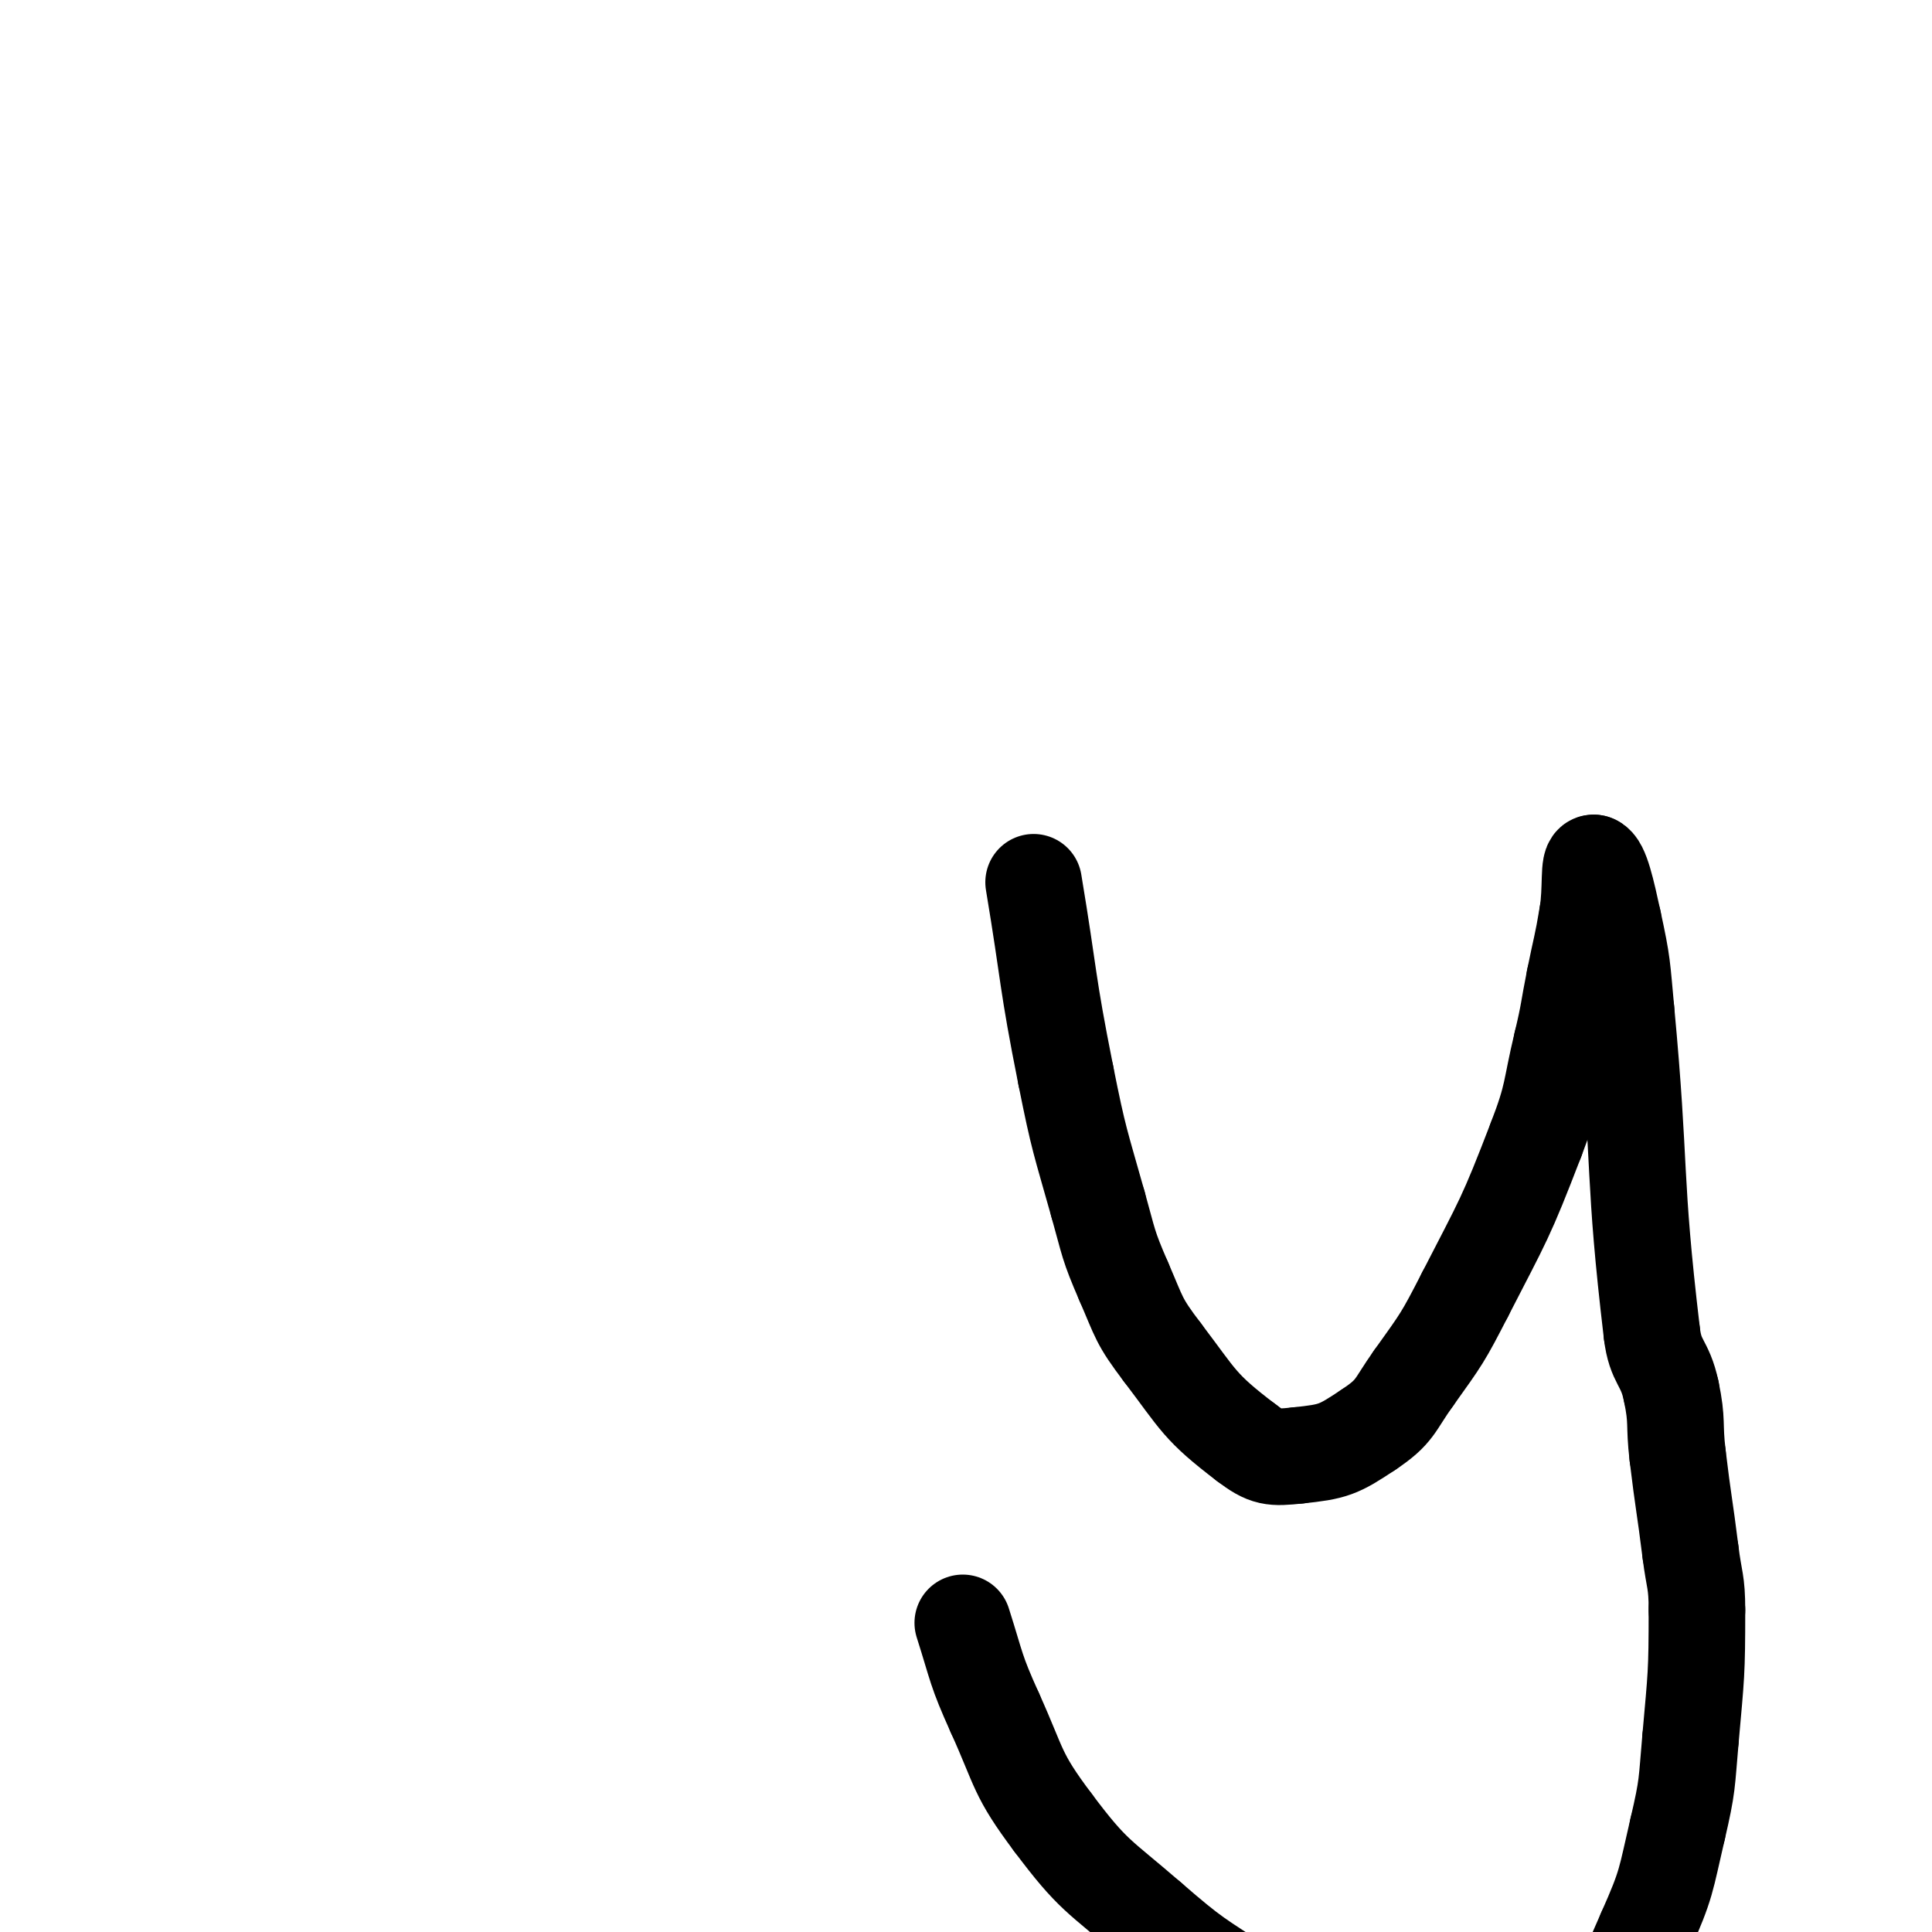
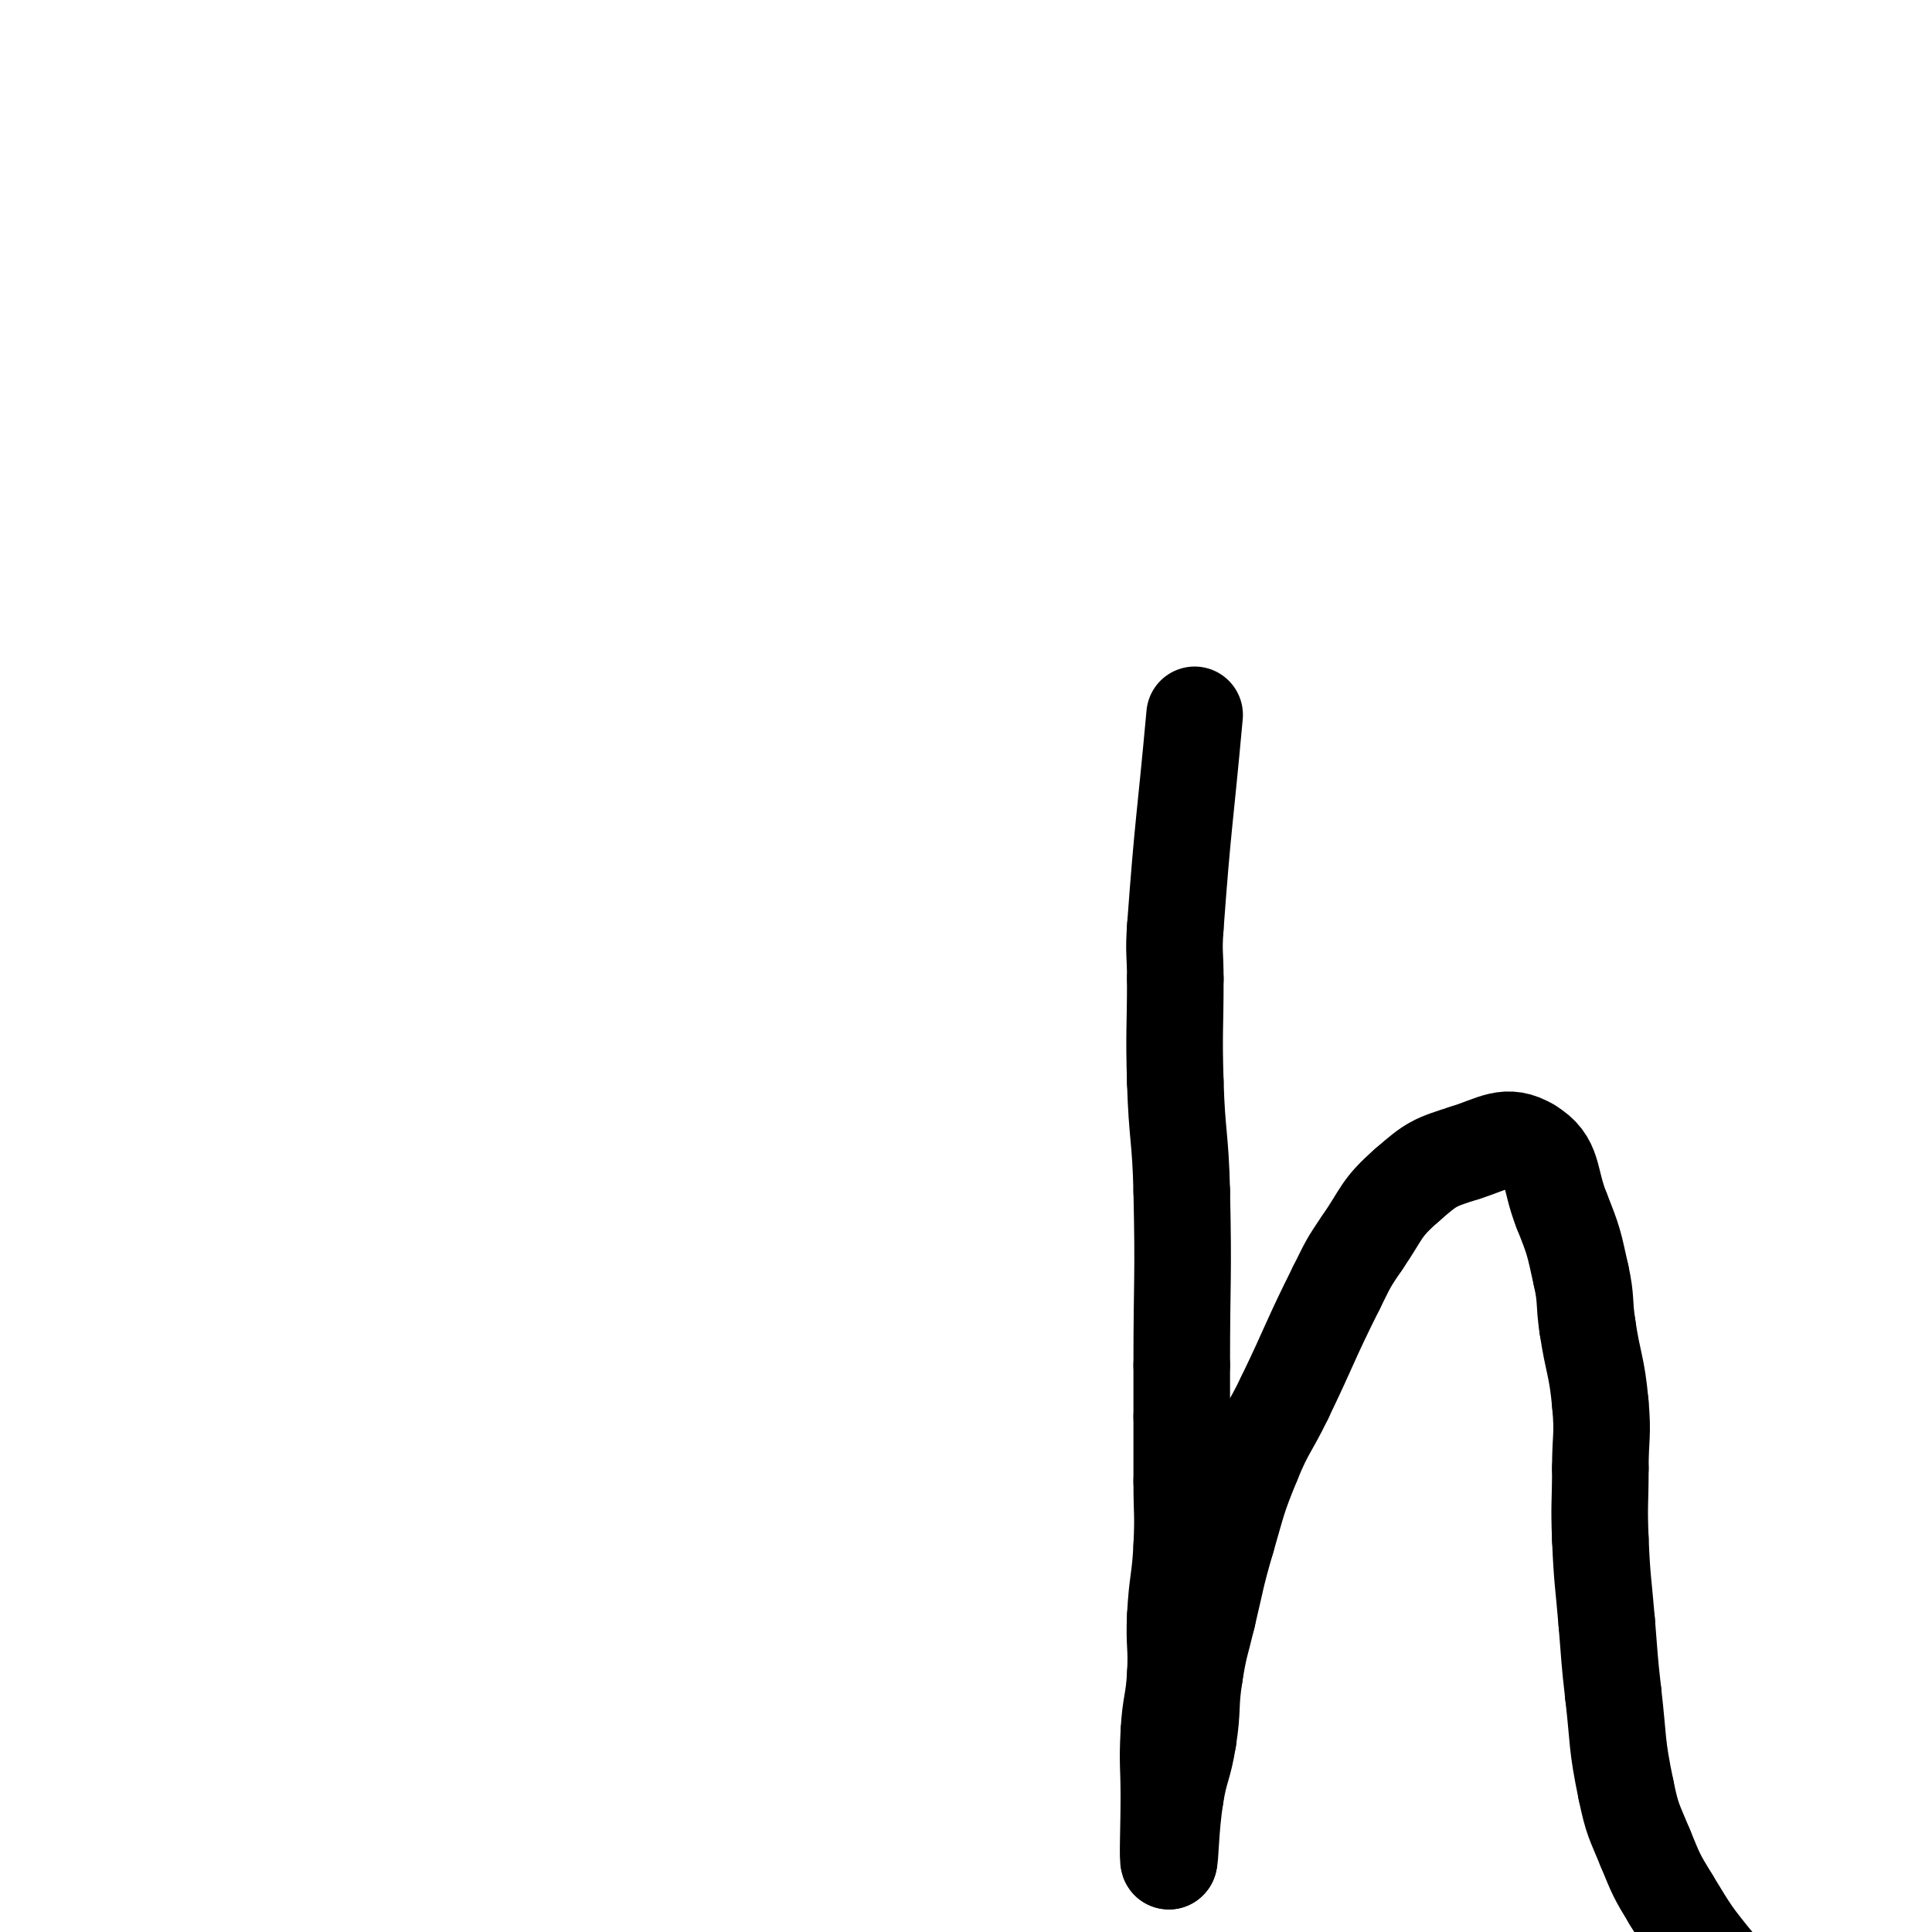
<svg xmlns="http://www.w3.org/2000/svg" viewBox="0 0 200 200" width="200" height="200">
-   <path d="M 107.000,91.333 C 108.667,101.333 108.347,101.400 110.333,111.333" stroke-width="4.604" stroke="black" fill="none" stroke-linecap="round" style="stroke-width:10;" />
-   <path d="M 110.333,111.333 C 111.680,118.067 111.807,118.056 113.667,124.667" stroke-width="4.454" stroke="black" fill="none" stroke-linecap="round" style="stroke-width:10;" />
-   <path d="M 113.667,124.667 C 114.807,128.723 114.659,128.815 116.333,132.667" stroke-width="4.717" stroke="black" fill="none" stroke-linecap="round" style="stroke-width:10;" />
-   <path d="M 116.333,132.667 C 117.992,136.482 117.825,136.699 120.333,140.000" stroke-width="4.627" stroke="black" fill="none" stroke-linecap="round" style="stroke-width:10;" />
-   <path d="M 120.333,140.000 C 124.158,145.033 124.110,145.608 129.000,149.333" stroke-width="4.809" stroke="black" fill="none" stroke-linecap="round" style="stroke-width:10;" />
-   <path d="M 129.000,149.333 C 131.110,150.941 131.716,150.942 134.333,150.667" stroke-width="5.103" stroke="black" fill="none" stroke-linecap="round" style="stroke-width:10;" />
-   <path d="M 134.333,150.667 C 138.049,150.276 138.522,150.096 141.667,148.000" stroke-width="5.148" stroke="black" fill="none" stroke-linecap="round" style="stroke-width:10;" />
-   <path d="M 141.667,148.000 C 144.522,146.096 144.281,145.540 146.333,142.667" stroke-width="4.932" stroke="black" fill="none" stroke-linecap="round" style="stroke-width:10;" />
-   <path d="M 146.333,142.667 C 149.281,138.540 149.346,138.518 151.667,134.000" stroke-width="4.536" stroke="black" fill="none" stroke-linecap="round" style="stroke-width:10;" />
-   <path d="M 151.667,134.000 C 155.680,126.185 155.851,126.186 159.000,118.000" stroke-width="4.415" stroke="black" fill="none" stroke-linecap="round" style="stroke-width:10;" />
-   <path d="M 159.000,118.000 C 160.851,113.186 160.460,113.029 161.667,108.000" stroke-width="4.660" stroke="black" fill="none" stroke-linecap="round" style="stroke-width:10;" />
-   <path d="M 161.667,108.000 C 162.460,104.696 162.333,104.667 163.000,101.333" stroke-width="4.868" stroke="black" fill="none" stroke-linecap="round" style="stroke-width:10;" />
-   <path d="M 163.000,101.333 C 163.667,98.000 163.775,98.018 164.333,94.667" stroke-width="5.007" stroke="black" fill="none" stroke-linecap="round" style="stroke-width:10;" />
-   <path d="M 164.333,94.667 C 164.775,92.018 164.387,89.180 165.000,89.333" stroke-width="5.274" stroke="black" fill="none" stroke-linecap="round" style="stroke-width:10;" />
-   <path d="M 165.000,89.333 C 165.721,89.514 166.331,92.255 167.000,95.333" stroke-width="5.074" stroke="black" fill="none" stroke-linecap="round" style="stroke-width:10;" />
-   <path d="M 167.000,95.333 C 167.998,99.922 167.893,99.975 168.333,104.667" stroke-width="4.491" stroke="black" fill="none" stroke-linecap="round" style="stroke-width:10;" />
-   <path d="M 168.333,104.667 C 169.893,121.308 169.038,121.461 171.000,138.000" stroke-width="4.294" stroke="black" fill="none" stroke-linecap="round" style="stroke-width:10;" />
-   <path d="M 171.000,138.000 C 171.371,141.128 172.353,140.925 173.000,144.000" stroke-width="4.280" stroke="black" fill="none" stroke-linecap="round" style="stroke-width:10;" />
-   <path d="M 173.000,144.000 C 173.686,147.258 173.268,147.341 173.667,150.667" stroke-width="4.269" stroke="black" fill="none" stroke-linecap="round" style="stroke-width:10;" />
-   <path d="M 173.667,150.667 C 174.268,155.674 174.374,155.662 175.000,160.667" stroke-width="4.391" stroke="black" fill="none" stroke-linecap="round" style="stroke-width:10;" />
-   <path d="M 175.000,160.667 C 175.374,163.662 175.667,163.657 175.667,166.667" stroke-width="4.533" stroke="black" fill="none" stroke-linecap="round" style="stroke-width:10;" />
-   <path d="M 175.667,166.667 C 175.667,173.323 175.586,173.358 175.000,180.000" stroke-width="4.267" stroke="black" fill="none" stroke-linecap="round" style="stroke-width:10;" />
-   <path d="M 175.000,180.000 C 174.586,184.691 174.734,184.757 173.667,189.333" stroke-width="4.491" stroke="black" fill="none" stroke-linecap="round" style="stroke-width:10;" />
-   <path d="M 173.667,189.333 C 172.401,194.757 172.583,194.938 170.333,200.000" stroke-width="4.457" stroke="black" fill="none" stroke-linecap="round" style="stroke-width:10;" />
-   <path d="M 170.333,200.000 C 168.583,203.938 168.667,204.333 165.667,207.333" stroke-width="4.836" stroke="black" fill="none" stroke-linecap="round" style="stroke-width:10;" />
-   <path d="M 165.667,207.333 C 162.667,210.333 162.359,210.761 158.333,212.000" stroke-width="4.875" stroke="black" fill="none" stroke-linecap="round" style="stroke-width:10;" />
-   <path d="M 158.333,212.000 C 153.692,213.428 153.317,212.833 148.333,212.667" stroke-width="4.881" stroke="black" fill="none" stroke-linecap="round" style="stroke-width:10;" />
-   <path d="M 148.333,212.667 C 143.317,212.499 143.013,212.947 138.333,211.333" stroke-width="4.509" stroke="black" fill="none" stroke-linecap="round" style="stroke-width:10;" />
-   <path d="M 138.333,211.333 C 133.347,209.614 133.489,208.941 129.000,206.000" stroke-width="4.383" stroke="black" fill="none" stroke-linecap="round" style="stroke-width:10;" />
-   <path d="M 129.000,206.000 C 123.822,202.607 123.672,202.716 119.000,198.667" stroke-width="4.457" stroke="black" fill="none" stroke-linecap="round" style="stroke-width:10;" />
-   <path d="M 119.000,198.667 C 113.672,194.049 113.196,194.261 109.000,188.667" stroke-width="4.492" stroke="black" fill="none" stroke-linecap="round" style="stroke-width:10;" />
-   <path d="M 109.000,188.667 C 105.196,183.594 105.632,183.162 103.000,177.333" stroke-width="4.591" stroke="black" fill="none" stroke-linecap="round" style="stroke-width:10;" />
-   <path d="M 103.000,177.333 C 100.966,172.829 101.167,172.717 99.667,168.000" stroke-width="4.776" stroke="black" fill="none" stroke-linecap="round" style="stroke-width:10;" />
+   <path d="M 123.667,74.000 C 122.667,85.000 122.472,84.991 121.667,96.000" stroke-width="5.237" stroke="black" fill="none" stroke-linecap="round" style="stroke-width:10;" />
+   <path d="M 121.667,96.000 C 121.472,98.658 121.667,98.667 121.667,101.333" stroke-width="4.776" stroke="black" fill="none" stroke-linecap="round" style="stroke-width:10;" />
+   <path d="M 121.667,101.333 C 121.667,106.667 121.505,106.671 121.667,112.000" stroke-width="3.769" stroke="black" fill="none" stroke-linecap="round" style="stroke-width:10;" />
+   <path d="M 121.667,112.000 C 121.838,117.671 122.204,117.661 122.333,123.333" stroke-width="3.421" stroke="black" fill="none" stroke-linecap="round" style="stroke-width:10;" />
+   <path d="M 122.333,123.333 C 122.538,132.327 122.333,132.333 122.333,141.333" stroke-width="3.423" stroke="black" fill="none" stroke-linecap="round" style="stroke-width:10;" />
+   <path d="M 122.333,141.333 C 122.333,144.000 122.333,144.000 122.333,146.667" stroke-width="4.048" stroke="black" fill="none" stroke-linecap="round" style="stroke-width:10;" />
+   <path d="M 122.333,146.667 C 122.333,150.000 122.333,150.000 122.333,153.333" stroke-width="4.339" stroke="black" fill="none" stroke-linecap="round" style="stroke-width:10;" />
+   <path d="M 122.333,153.333 C 122.333,156.667 122.492,156.674 122.333,160.000" stroke-width="4.074" stroke="black" fill="none" stroke-linecap="round" style="stroke-width:10;" />
+   <path d="M 122.333,160.000 C 122.158,163.674 121.850,163.660 121.667,167.333" stroke-width="4.060" stroke="black" fill="none" stroke-linecap="round" style="stroke-width:10;" />
+   <path d="M 121.667,167.333 C 121.517,170.327 121.833,170.343 121.667,173.333" stroke-width="4.627" stroke="black" fill="none" stroke-linecap="round" style="stroke-width:10;" />
+   <path d="M 121.667,173.333 C 121.499,176.343 121.158,176.324 121.000,179.333" stroke-width="4.731" stroke="black" fill="none" stroke-linecap="round" style="stroke-width:10;" />
+   <path d="M 121.000,179.333 C 120.825,182.657 121.000,182.667 121.000,186.000" stroke-width="4.742" stroke="black" fill="none" stroke-linecap="round" style="stroke-width:10;" />
+   <path d="M 121.000,186.000 C 121.000,189.333 120.834,192.667 121.000,192.667" stroke-width="4.886" stroke="black" fill="none" stroke-linecap="round" style="stroke-width:10;" />
+   <path d="M 121.000,192.667 C 121.167,192.667 121.145,189.303 121.667,186.000" stroke-width="5.274" stroke="black" fill="none" stroke-linecap="round" style="stroke-width:10;" />
+   <path d="M 121.667,186.000 C 122.145,182.970 122.522,183.030 123.000,180.000" stroke-width="4.364" stroke="black" fill="none" stroke-linecap="round" style="stroke-width:10;" />
+   <path d="M 123.000,180.000 C 123.522,176.697 123.145,176.636 123.667,173.333" stroke-width="4.327" stroke="black" fill="none" stroke-linecap="round" style="stroke-width:10;" />
+   <path d="M 123.667,173.333 C 124.145,170.303 124.288,170.323 125.000,167.333" stroke-width="4.344" stroke="black" fill="none" stroke-linecap="round" style="stroke-width:10;" />
+   <path d="M 125.000,167.333 C 125.955,163.323 125.846,163.289 127.000,159.333" stroke-width="3.939" stroke="black" fill="none" stroke-linecap="round" style="stroke-width:10;" />
+   <path d="M 127.000,159.333 C 128.180,155.289 128.074,155.226 129.667,151.333" stroke-width="3.757" stroke="black" fill="none" stroke-linecap="round" style="stroke-width:10;" />
+   <path d="M 129.667,151.333 C 131.074,147.893 131.383,148.024 133.000,144.667" stroke-width="4.025" stroke="black" fill="none" stroke-linecap="round" style="stroke-width:10;" />
+   <path d="M 133.000,144.667 C 135.717,139.024 135.534,138.931 138.333,133.333" stroke-width="4.280" stroke="black" fill="none" stroke-linecap="round" style="stroke-width:10;" />
+   <path d="M 138.333,133.333 C 139.534,130.931 139.481,130.876 141.000,128.667" stroke-width="4.182" stroke="black" fill="none" stroke-linecap="round" style="stroke-width:10;" />
+   <path d="M 141.000,128.667 C 143.148,125.542 142.864,125.119 145.667,122.667" stroke-width="4.495" stroke="black" fill="none" stroke-linecap="round" style="stroke-width:10;" />
+   <path d="M 145.667,122.667 C 148.197,120.452 148.462,120.345 151.667,119.333" stroke-width="4.824" stroke="black" fill="none" stroke-linecap="round" style="stroke-width:10;" />
+   <path d="M 151.667,119.333 C 154.795,118.345 155.966,117.247 158.333,118.667" stroke-width="5.061" stroke="black" fill="none" stroke-linecap="round" style="stroke-width:10;" />
+   <path d="M 158.333,118.667 C 160.966,120.247 160.288,121.886 161.667,125.333" stroke-width="5.000" stroke="black" fill="none" stroke-linecap="round" style="stroke-width:10;" />
+   <path d="M 161.667,125.333 C 162.954,128.553 162.914,128.614 163.667,132.000" stroke-width="4.431" stroke="black" fill="none" stroke-linecap="round" style="stroke-width:10;" />
+   <path d="M 163.667,132.000 C 164.248,134.614 163.935,134.676 164.333,137.333" stroke-width="4.797" stroke="black" fill="none" stroke-linecap="round" style="stroke-width:10;" />
+   <path d="M 164.333,137.333 C 164.935,141.343 165.301,141.308 165.667,145.333" stroke-width="4.165" stroke="black" fill="none" stroke-linecap="round" style="stroke-width:10;" />
+   <path d="M 165.667,145.333 C 165.967,148.642 165.667,148.667 165.667,152.000" stroke-width="4.077" stroke="black" fill="none" stroke-linecap="round" style="stroke-width:10;" />
+   <path d="M 165.667,152.000 C 165.667,155.667 165.514,155.673 165.667,159.333" stroke-width="4.431" stroke="black" fill="none" stroke-linecap="round" style="stroke-width:10;" />
+   <path d="M 165.667,159.333 C 165.847,163.673 165.972,163.669 166.333,168.000" stroke-width="3.964" stroke="black" fill="none" stroke-linecap="round" style="stroke-width:10;" />
+   <path d="M 166.333,168.000 C 166.639,171.669 166.578,171.677 167.000,175.333" stroke-width="4.404" stroke="black" fill="none" stroke-linecap="round" style="stroke-width:10;" />
+   <path d="M 167.000,175.333 C 167.578,180.343 167.309,180.416 168.333,185.333" stroke-width="4.415" stroke="black" fill="none" stroke-linecap="round" style="stroke-width:10;" />
+   <path d="M 168.333,185.333 C 168.976,188.416 169.132,188.417 170.333,191.333" stroke-width="4.624" stroke="black" fill="none" stroke-linecap="round" style="stroke-width:10;" />
+   <path d="M 170.333,191.333 C 171.466,194.083 171.449,194.129 173.000,196.667" stroke-width="4.706" stroke="black" fill="none" stroke-linecap="round" style="stroke-width:10;" />
+   <path d="M 173.000,196.667 C 175.116,200.129 175.110,200.187 177.667,203.333" stroke-width="4.187" stroke="black" fill="none" stroke-linecap="round" style="stroke-width:10;" />
+   <path d="M 177.667,203.333 C 179.444,205.520 179.395,205.711 181.667,207.333" stroke-width="4.751" stroke="black" fill="none" stroke-linecap="round" style="stroke-width:10;" />
</svg>
